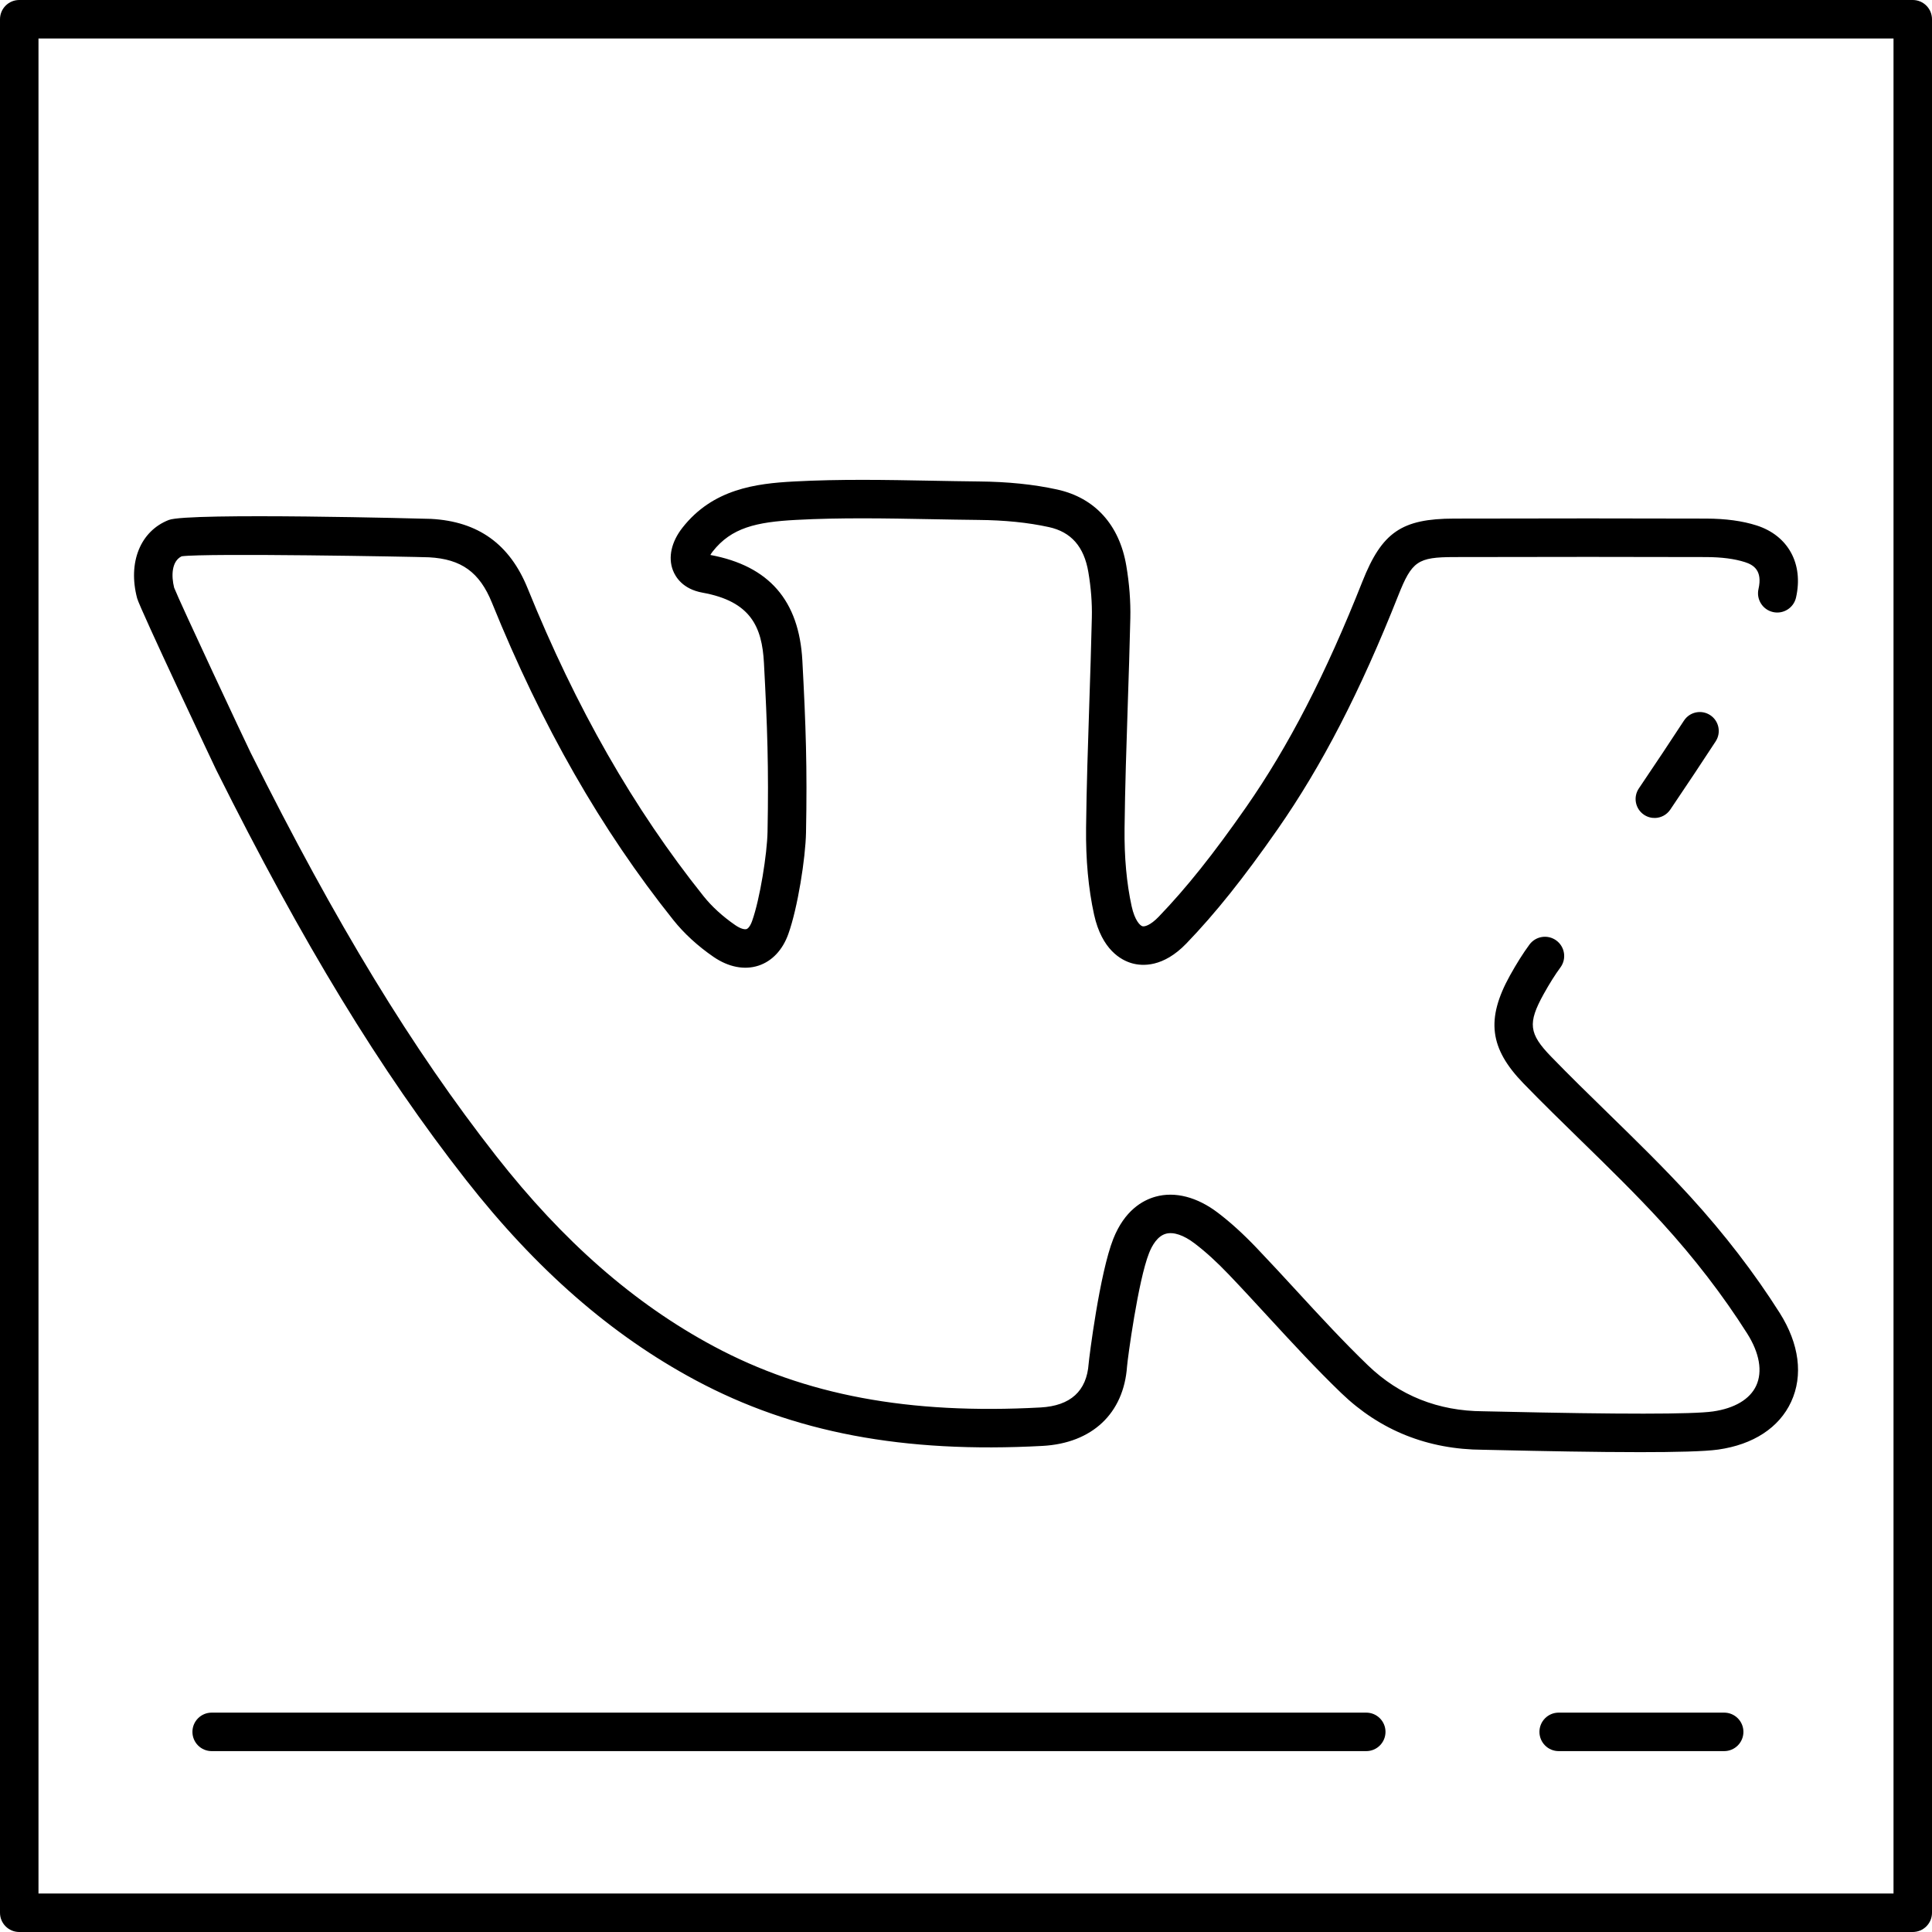
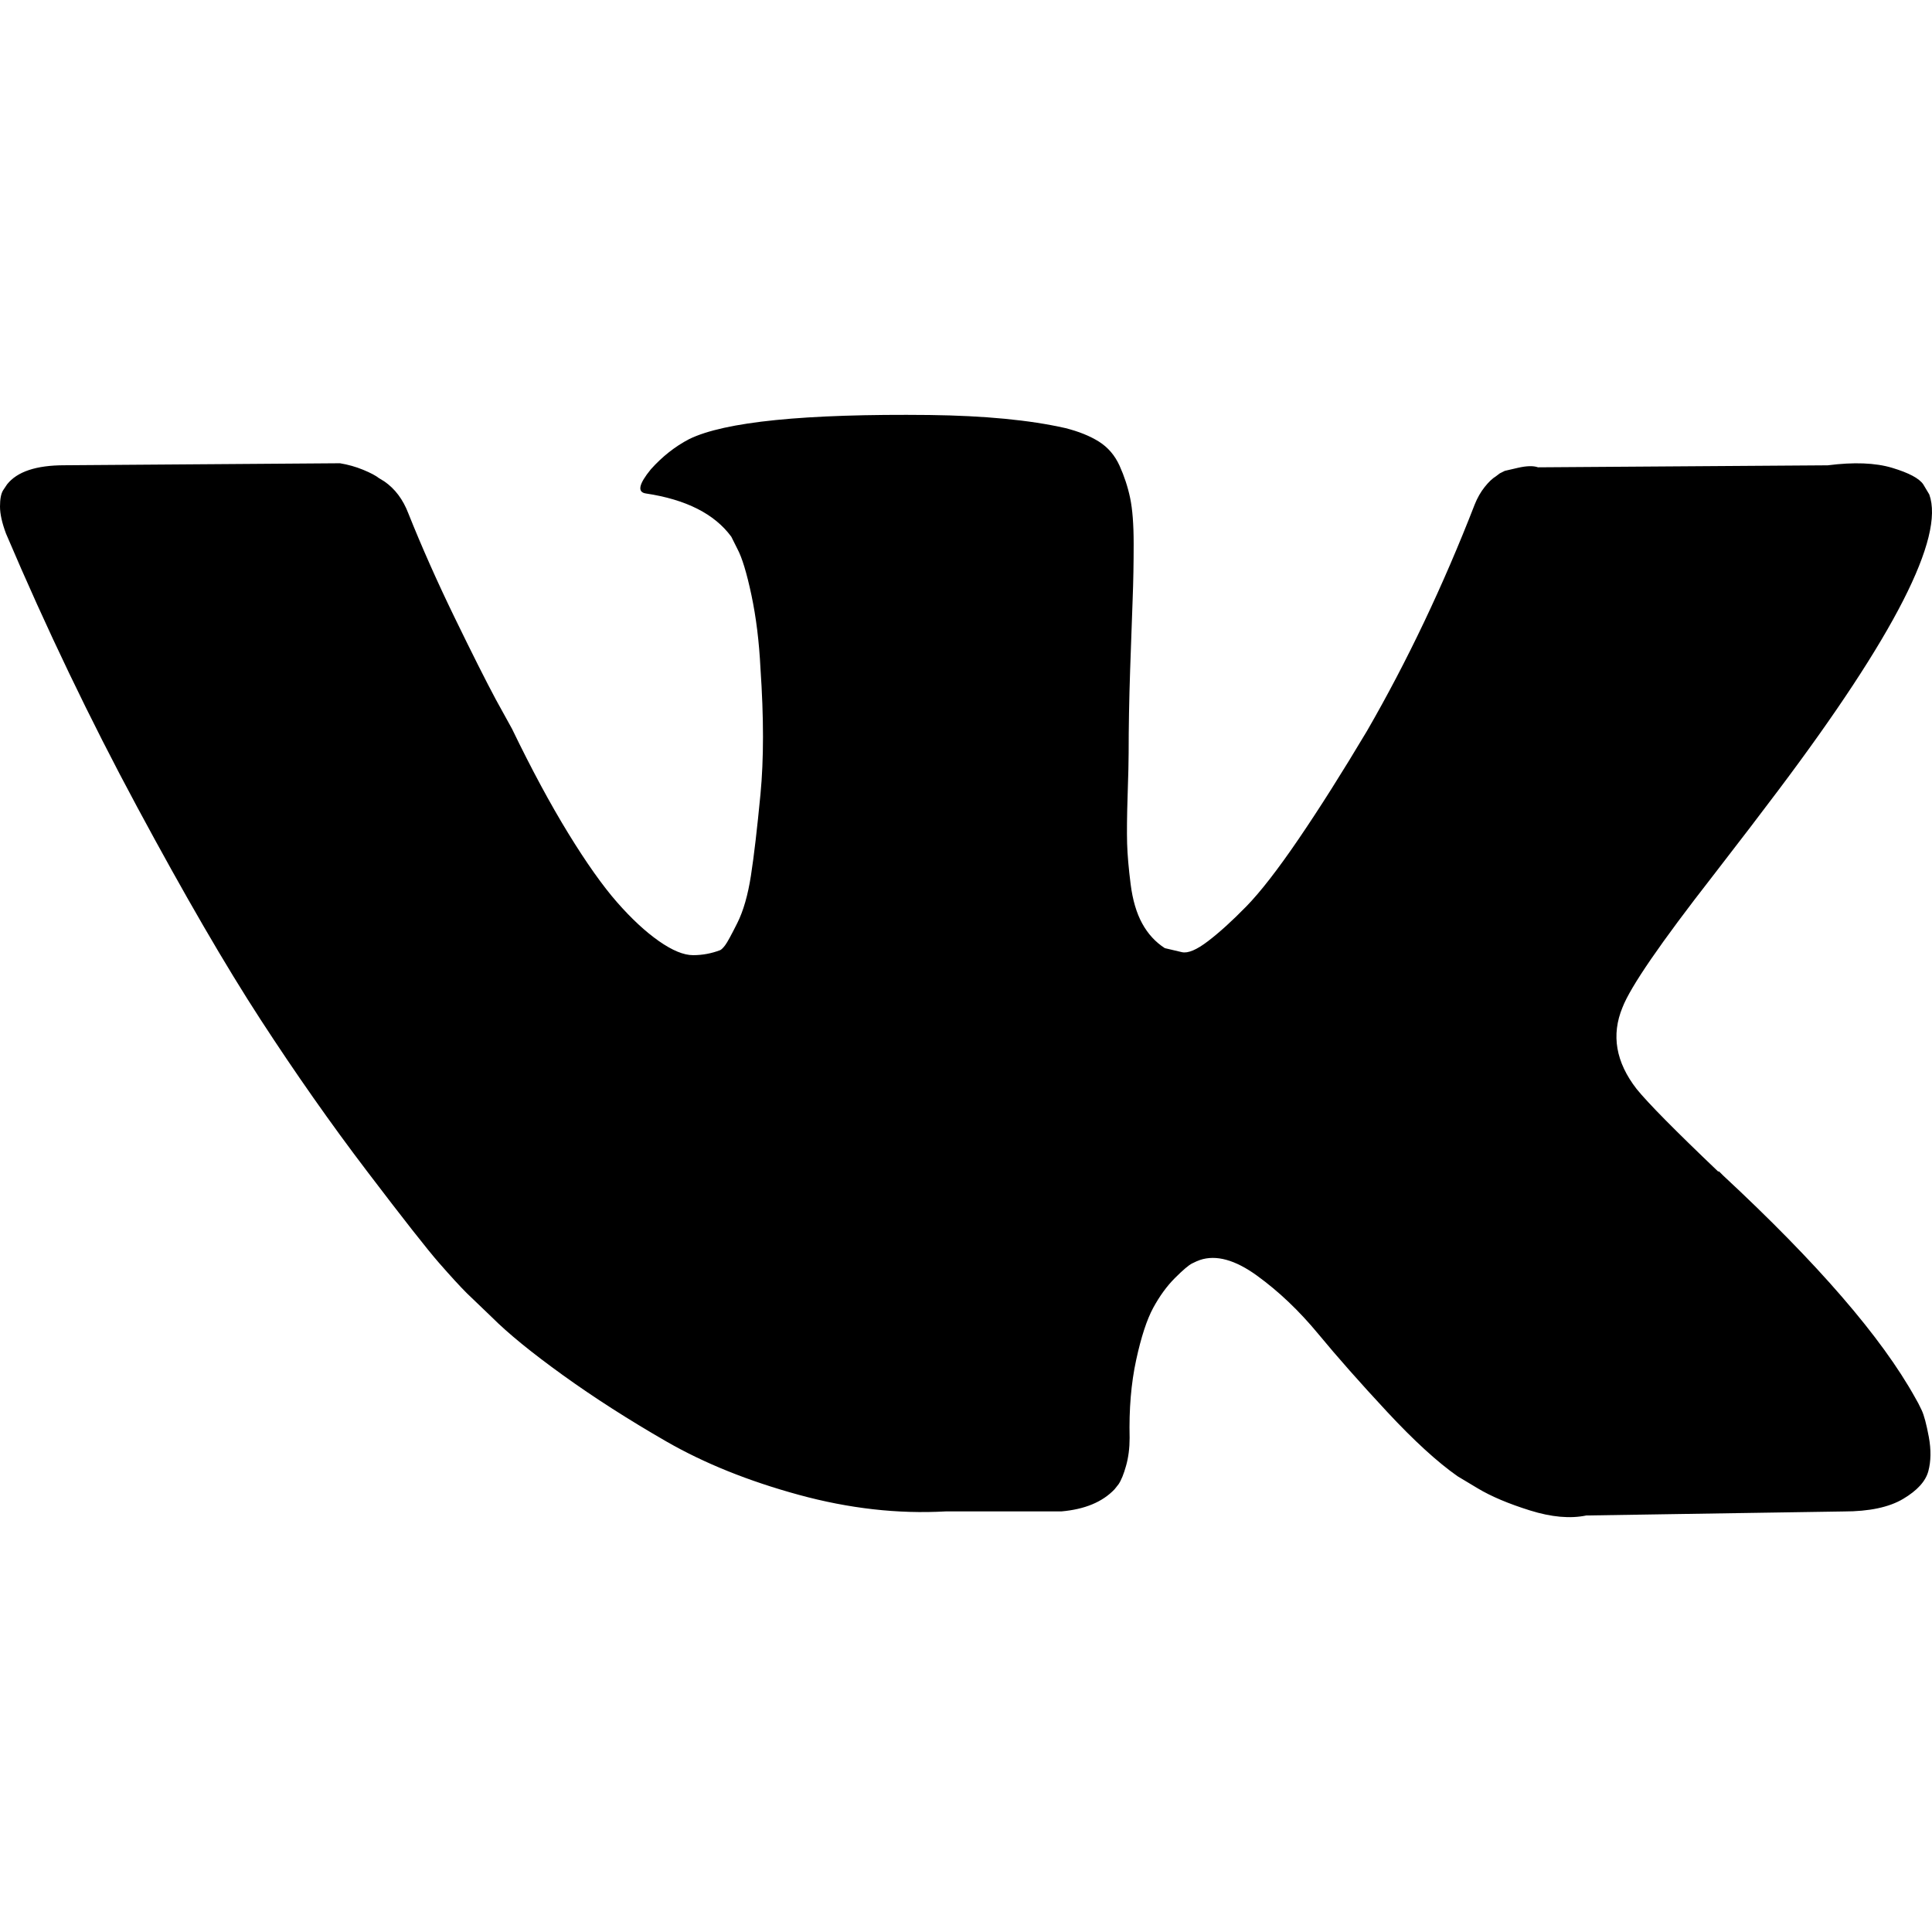
- <svg xmlns="http://www.w3.org/2000/svg" version="1.1" id="Layer_1" x="0px" y="0px" viewBox="0 0 502 502" style="enable-background:new 0 0 502 502;" xml:space="preserve">
+ <svg xmlns="http://www.w3.org/2000/svg" version="1.1" id="Capa_1" x="0px" y="0px" width="548.358px" height="548.358px" viewBox="0 0 548.358 548.358" style="enable-background:new 0 0 548.358 548.358;" xml:space="preserve">
  <g>
-     <g>
-       <g>
-         <path d="M497,0H5C2.238,0,0,2.239,0,5v492c0,2.761,2.238,5,5,5h492c2.762,0,5-2.239,5-5V5C502,2.239,499.762,0,497,0z M492,492     H10V10h482V492z" />
-         <path d="M56.157,199.998c22.582,45.222,42.596,78.082,64.895,106.545c18.268,23.324,37.785,40.358,59.666,52.079     c25.406,13.609,54.063,19.031,90.188,17.073c12.871-0.706,21.072-8.429,21.938-20.643c0.161-2.079,2.875-22.28,5.724-29.469     c0.774-1.949,2.16-4.4,4.364-5.011c1.975-0.548,4.63,0.344,7.479,2.516c2.834,2.154,5.731,4.79,8.855,8.059     c3.454,3.615,6.914,7.376,10.261,11.013c6.081,6.609,12.37,13.444,18.996,19.822c10.082,9.701,22.469,14.653,36.82,14.717     c0.353,0.002,1.653,0.032,3.646,0.078c11.622,0.266,25.659,0.541,37.185,0.541c9.187,0,16.78-0.174,20.283-0.671     c9.117-1.294,15.844-5.701,18.943-12.41c3.169-6.86,2.111-15.065-2.98-23.107c-6.551-10.34-14.369-20.509-23.237-30.228     c-6.871-7.516-14.239-14.707-21.365-21.661c-4.91-4.79-9.986-9.744-14.812-14.722c-5.761-5.948-6.082-8.676-1.923-16.201     c1.567-2.812,2.959-5.023,4.378-6.958c1.633-2.227,1.152-5.356-1.075-6.989c-2.225-1.633-5.354-1.153-6.989,1.075     c-1.67,2.277-3.274,4.819-5.057,8.018c-6.264,11.331-5.32,18.923,3.484,28.014c4.925,5.08,10.051,10.082,15.009,14.92     c7.026,6.856,14.29,13.946,20.966,21.248c8.473,9.286,15.934,18.988,22.173,28.835c3.213,5.073,4.047,9.89,2.351,13.563     c-1.626,3.522-5.629,5.902-11.265,6.702c-5.31,0.748-24.097,0.758-55.841,0.031c-2.097-0.048-3.464-0.079-3.833-0.08     c-11.692-0.052-21.761-4.064-29.928-11.922c-6.407-6.168-12.592-12.888-18.571-19.388c-3.378-3.671-6.871-7.466-10.39-11.15     c-3.494-3.655-6.776-6.636-10.029-9.108c-5.389-4.108-11.145-5.598-16.208-4.195c-3.399,0.942-8.064,3.607-10.987,10.958     c-3.557,8.981-6.3,31.057-6.402,32.435c-0.506,7.125-4.715,10.954-12.51,11.381c-34.211,1.859-61.198-3.195-84.921-15.903     c-20.634-11.053-39.12-27.221-56.516-49.43c-21.867-27.913-41.55-60.249-63.82-104.848c-1.102-2.205-18.453-39.186-19.852-42.82     c-0.771-3.047-0.688-6.884,1.956-8.164c6.392-0.863,60.127,0.108,64.265,0.263c8.399,0.453,13.137,3.871,16.351,11.796     c12.958,31.994,28.378,58.967,47.137,82.453c2.765,3.477,6.38,6.791,10.452,9.583c3.87,2.652,8.007,3.461,11.652,2.275     c3.536-1.149,6.301-4.084,7.78-8.251c2.438-6.804,4.468-19.765,4.588-26.369c0.329-16.813-0.044-27.788-0.95-44.633     c-0.85-15.645-8.671-24.63-23.903-27.461c0.139-0.251,0.332-0.552,0.599-0.894c4.847-6.194,11.342-7.666,21.636-8.215     c11.595-0.627,23.504-0.404,35.022-0.188c4.117,0.077,8.234,0.154,12.353,0.195c6.899,0.062,12.896,0.669,18.338,1.857     c5.793,1.261,9.152,5.088,10.266,11.707c0.689,4.066,0.995,8.029,0.906,11.782c-0.168,7.453-0.42,15.042-0.662,22.382     c-0.351,10.566-0.712,21.492-0.837,32.263c-0.097,8.242,0.602,15.829,2.079,22.555c2.024,9.16,7.039,11.858,9.85,12.65     c2.691,0.758,8.106,1.102,14.122-5.136c7.563-7.852,14.876-17.006,23.715-29.681c11.52-16.523,21.479-35.818,31.341-60.718     c3.558-8.963,5.053-9.992,14.542-10.013c25.293-0.061,46.092-0.061,65.455,0c4.062,0.017,7.36,0.446,10.074,1.307     c2.226,0.711,4.639,2.148,3.54,6.999c-0.61,2.693,1.078,5.372,3.771,5.982c2.692,0.608,5.372-1.078,5.981-3.771     c1.985-8.759-2.038-16.113-10.258-18.738c-3.702-1.175-7.976-1.757-13.072-1.778c-19.386-0.062-40.204-0.062-65.514,0     c-13.62,0.03-18.738,3.539-23.815,16.327c-9.571,24.166-19.183,42.814-30.248,58.685c-8.525,12.226-15.531,21.004-22.713,28.461     c-2.176,2.256-3.668,2.599-4.207,2.45c-0.61-0.172-1.981-1.476-2.798-5.176c-1.313-5.978-1.933-12.803-1.845-20.287     c0.123-10.663,0.483-21.535,0.831-32.049c0.244-7.365,0.496-14.981,0.666-22.481c0.102-4.387-0.249-8.991-1.044-13.679     c-1.792-10.641-8.184-17.677-17.997-19.811c-6.117-1.336-12.783-2.018-20.372-2.086c-4.085-0.041-8.173-0.117-12.261-0.194     c-11.696-0.218-23.792-0.445-35.746,0.201c-9.873,0.527-21.07,1.935-28.976,12.04c-2.846,3.64-3.742,7.656-2.46,11.019     c0.678,1.78,2.581,4.904,7.695,5.827c12.548,2.259,15.456,8.915,15.961,18.209c0.893,16.594,1.26,27.396,0.938,43.905     c-0.104,5.695-1.972,17.512-4.009,23.199c-0.481,1.357-1.066,1.975-1.453,2.101c-0.448,0.146-1.476-0.033-2.905-1.013     c-3.263-2.237-6.126-4.852-8.287-7.569c-18.154-22.728-33.098-48.888-45.689-79.976c-4.653-11.47-12.856-17.366-25.093-18.026     c-0.596-0.031-63.052-1.701-68.135,0.281c-7.389,2.874-10.698,11.045-8.23,20.349C36.353,158.135,55.972,199.628,56.157,199.998z     " />
-         <path d="M437.546,187.245c-3.473,5.323-7.304,11.084-11.714,17.612c-1.523,2.253-0.931,5.314,1.323,6.836     c0.901,0.609,1.931,0.88,2.941,0.841c1.514-0.058,2.981-0.813,3.895-2.164c4.441-6.572,8.301-12.377,11.803-17.745     c1.485-2.278,0.843-5.329-1.434-6.814C442.083,184.325,439.032,184.967,437.546,187.245z" />
-         <path d="M448,445h-43c-2.762,0-5,2.239-5,5s2.238,5,5,5h43c2.762,0,5-2.239,5-5S450.762,445,448,445z" />
-         <path d="M355,445H55c-2.762,0-5,2.239-5,5s2.238,5,5,5h300c2.762,0,5-2.239,5-5S357.762,445,355,445z" />
-       </g>
-     </g>
+     <path d="M545.451,400.298c-0.664-1.431-1.283-2.618-1.858-3.569c-9.514-17.135-27.695-38.167-54.532-63.102l-0.567-0.571   l-0.284-0.28l-0.287-0.287h-0.288c-12.18-11.611-19.893-19.418-23.123-23.415c-5.91-7.614-7.234-15.321-4.004-23.13   c2.282-5.9,10.854-18.36,25.696-37.397c7.807-10.089,13.99-18.175,18.556-24.267c32.931-43.78,47.208-71.756,42.828-83.939   l-1.701-2.847c-1.143-1.714-4.093-3.282-8.846-4.712c-4.764-1.427-10.853-1.663-18.278-0.712l-82.224,0.568   c-1.332-0.472-3.234-0.428-5.712,0.144c-2.475,0.572-3.713,0.859-3.713,0.859l-1.431,0.715l-1.136,0.859   c-0.952,0.568-1.999,1.567-3.142,2.995c-1.137,1.423-2.088,3.093-2.848,4.996c-8.952,23.031-19.13,44.444-30.553,64.238   c-7.043,11.803-13.511,22.032-19.418,30.693c-5.899,8.658-10.848,15.037-14.842,19.126c-4,4.093-7.61,7.372-10.852,9.849   c-3.237,2.478-5.708,3.525-7.419,3.142c-1.715-0.383-3.33-0.763-4.859-1.143c-2.663-1.714-4.805-4.045-6.42-6.995   c-1.622-2.95-2.714-6.663-3.285-11.136c-0.568-4.476-0.904-8.326-1-11.563c-0.089-3.233-0.048-7.806,0.145-13.706   c0.198-5.903,0.287-9.897,0.287-11.991c0-7.234,0.141-15.085,0.424-23.555c0.288-8.47,0.521-15.181,0.716-20.125   c0.194-4.949,0.284-10.185,0.284-15.705s-0.336-9.849-1-12.991c-0.656-3.138-1.663-6.184-2.99-9.137   c-1.335-2.95-3.289-5.232-5.853-6.852c-2.569-1.618-5.763-2.902-9.564-3.856c-10.089-2.283-22.936-3.518-38.547-3.71   c-35.401-0.38-58.148,1.906-68.236,6.855c-3.997,2.091-7.614,4.948-10.848,8.562c-3.427,4.189-3.905,6.475-1.431,6.851   c11.422,1.711,19.508,5.804,24.267,12.275l1.715,3.429c1.334,2.474,2.666,6.854,3.999,13.134c1.331,6.28,2.19,13.227,2.568,20.837   c0.95,13.897,0.95,25.793,0,35.689c-0.953,9.9-1.853,17.607-2.712,23.127c-0.859,5.52-2.143,9.993-3.855,13.418   c-1.715,3.426-2.856,5.52-3.428,6.28c-0.571,0.76-1.047,1.239-1.425,1.427c-2.474,0.948-5.047,1.431-7.71,1.431   c-2.667,0-5.901-1.334-9.707-4c-3.805-2.666-7.754-6.328-11.847-10.992c-4.093-4.665-8.709-11.184-13.85-19.558   c-5.137-8.374-10.467-18.271-15.987-29.691l-4.567-8.282c-2.855-5.328-6.755-13.086-11.704-23.267   c-4.952-10.185-9.329-20.037-13.134-29.554c-1.521-3.997-3.806-7.04-6.851-9.134l-1.429-0.859c-0.95-0.76-2.475-1.567-4.567-2.427   c-2.095-0.859-4.281-1.475-6.567-1.854l-78.229,0.568c-7.994,0-13.418,1.811-16.274,5.428l-1.143,1.711   C0.288,140.146,0,141.668,0,143.763c0,2.094,0.571,4.664,1.714,7.707c11.42,26.84,23.839,52.725,37.257,77.659   c13.418,24.934,25.078,45.019,34.973,60.237c9.897,15.229,19.985,29.602,30.264,43.112c10.279,13.515,17.083,22.176,20.412,25.981   c3.333,3.812,5.951,6.662,7.854,8.565l7.139,6.851c4.568,4.569,11.276,10.041,20.127,16.416   c8.853,6.379,18.654,12.659,29.408,18.85c10.756,6.181,23.269,11.225,37.546,15.126c14.275,3.905,28.169,5.472,41.684,4.716h32.834   c6.659-0.575,11.704-2.669,15.133-6.283l1.136-1.431c0.764-1.136,1.479-2.901,2.139-5.276c0.668-2.379,1-5,1-7.851   c-0.195-8.183,0.428-15.558,1.852-22.124c1.423-6.564,3.045-11.513,4.859-14.846c1.813-3.33,3.859-6.14,6.136-8.418   c2.282-2.283,3.908-3.666,4.862-4.142c0.948-0.479,1.705-0.804,2.276-0.999c4.568-1.522,9.944-0.048,16.136,4.429   c6.187,4.473,11.99,9.996,17.418,16.56c5.425,6.57,11.943,13.941,19.555,22.124c7.617,8.186,14.277,14.271,19.985,18.274   l5.708,3.426c3.812,2.286,8.761,4.38,14.853,6.283c6.081,1.902,11.409,2.378,15.984,1.427l73.087-1.14   c7.229,0,12.854-1.197,16.844-3.572c3.998-2.379,6.373-5,7.139-7.851c0.764-2.854,0.805-6.092,0.145-9.712   C546.782,404.25,546.115,401.725,545.451,400.298z" />
  </g>
  <g>
</g>
  <g>
</g>
  <g>
</g>
  <g>
</g>
  <g>
</g>
  <g>
</g>
  <g>
</g>
  <g>
</g>
  <g>
</g>
  <g>
</g>
  <g>
</g>
  <g>
</g>
  <g>
</g>
  <g>
</g>
  <g>
</g>
</svg>
